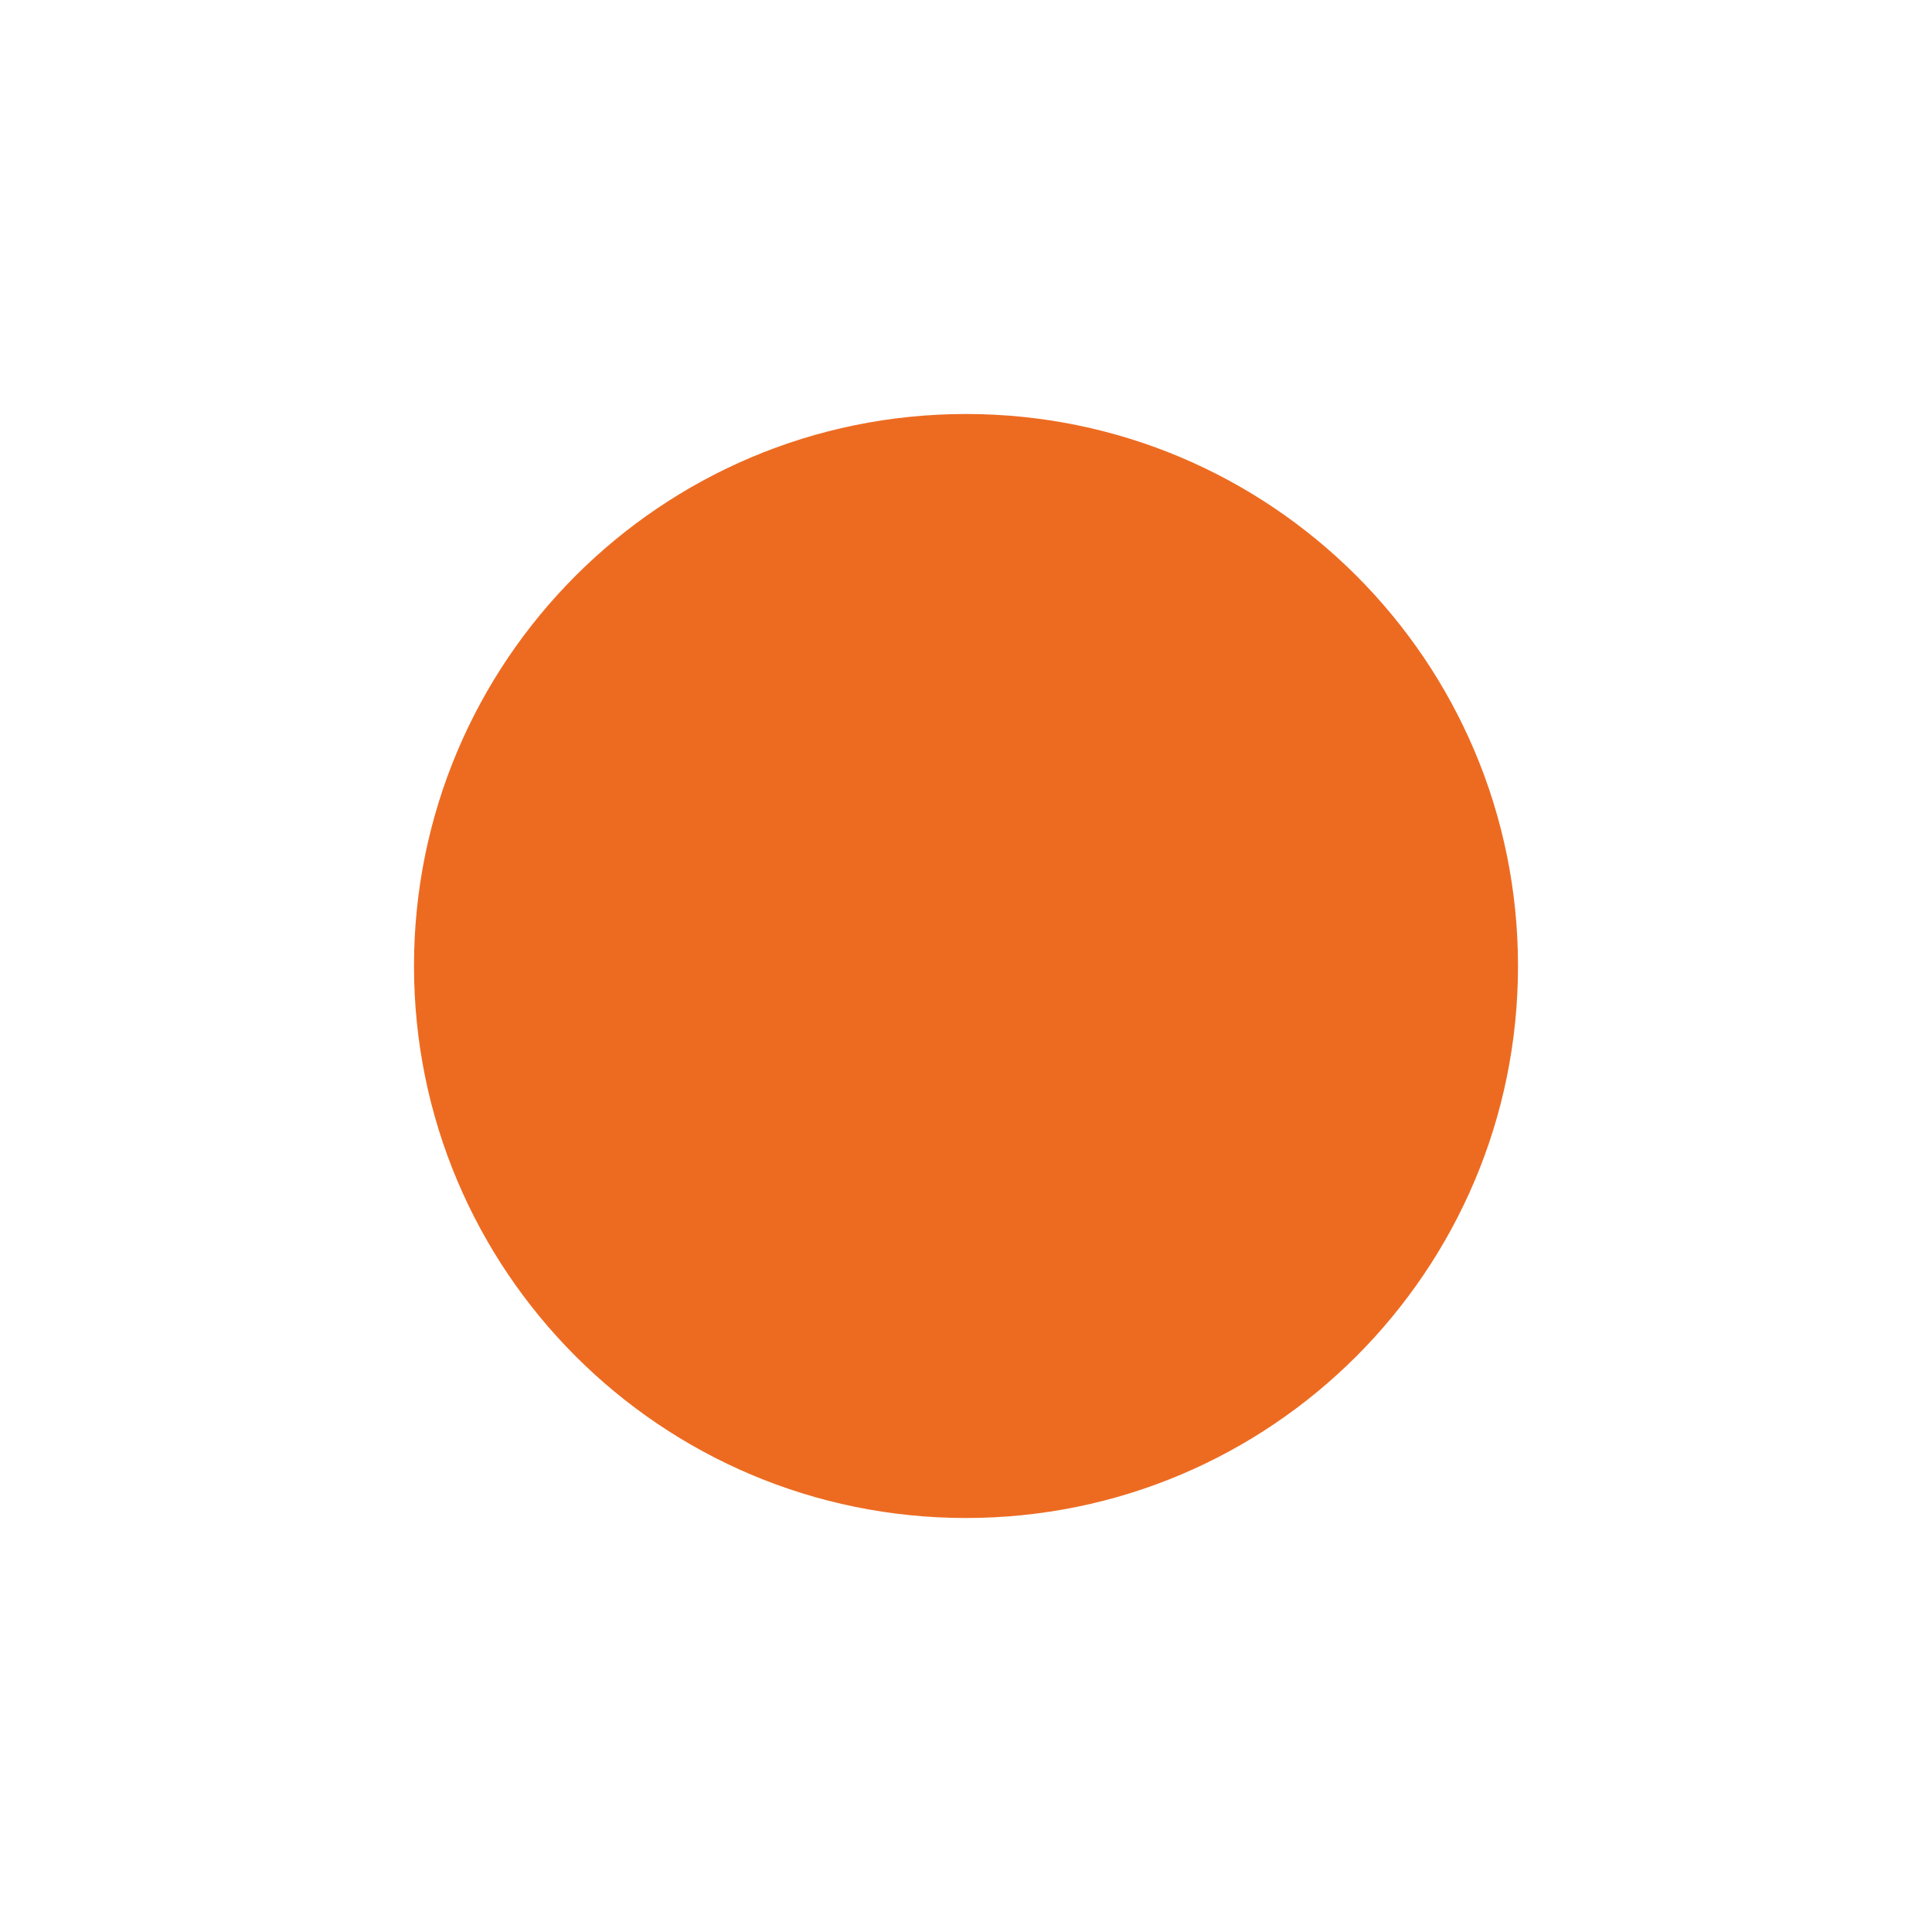
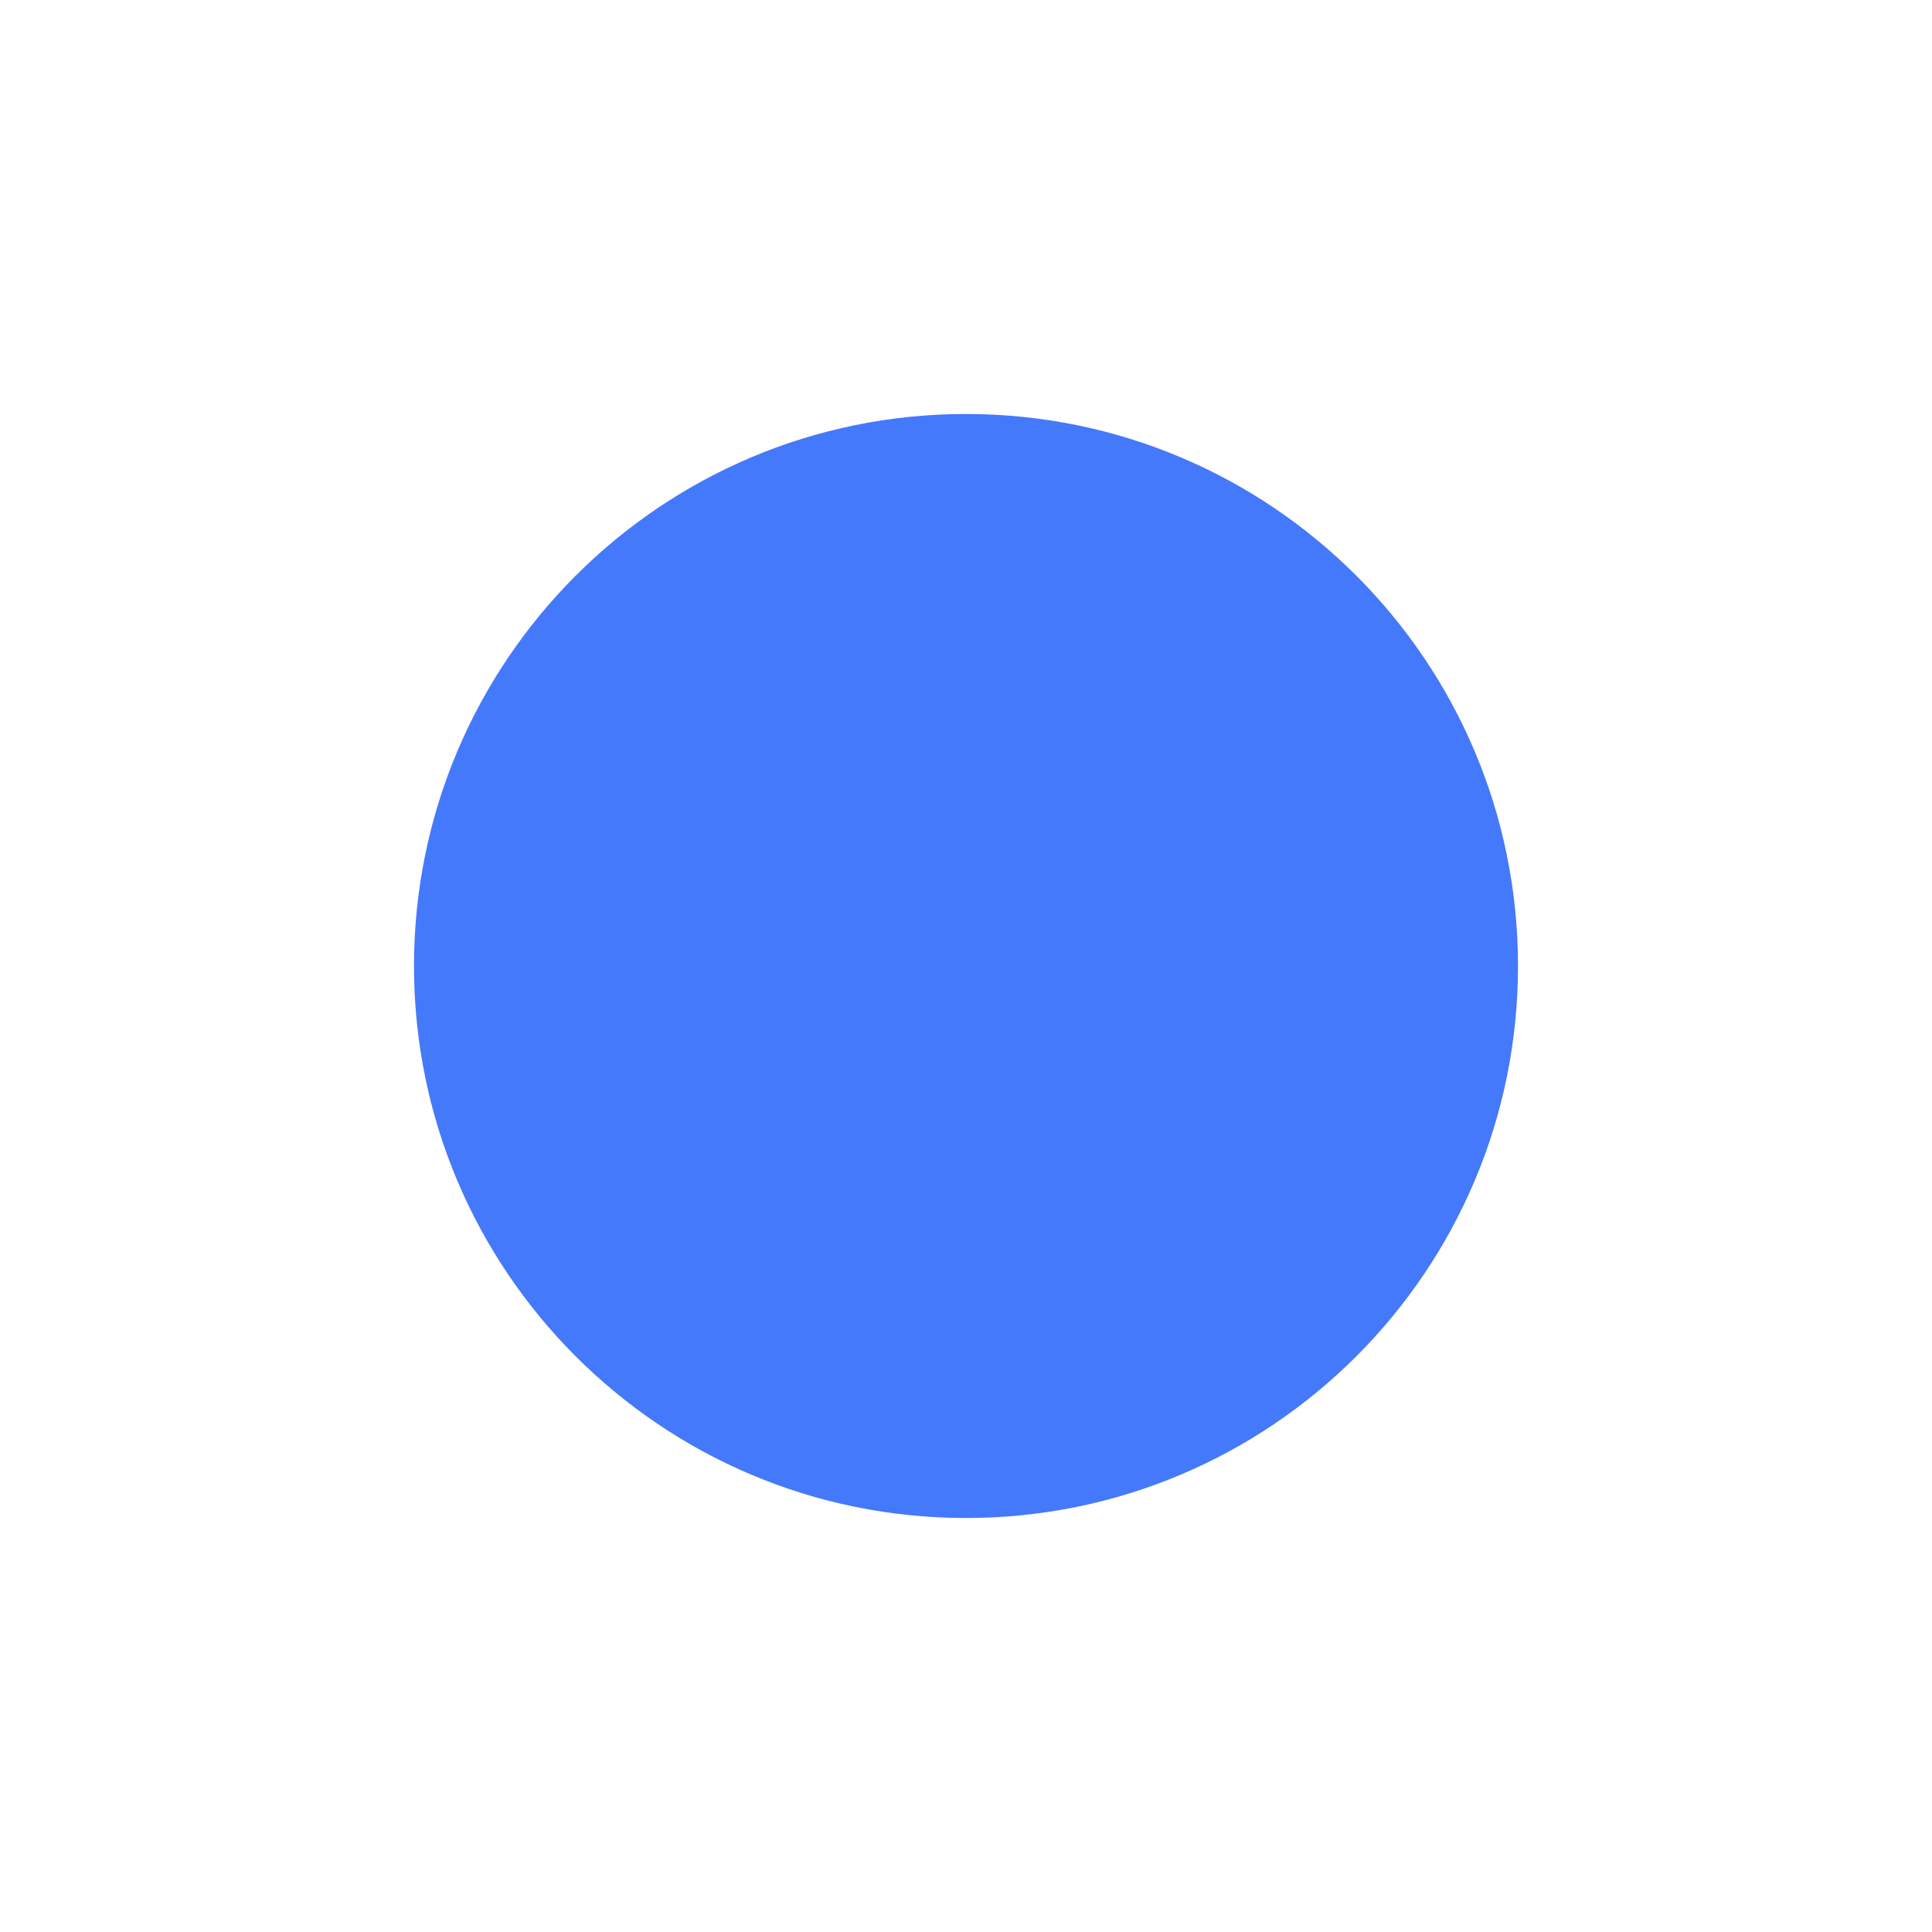
<svg xmlns="http://www.w3.org/2000/svg" version="1.1" id="Vrstva_1" x="0px" y="0px" viewBox="0 0 14 14" enable-background="new 0 0 14 14" xml:space="preserve">
  <g>
-     <circle fill="#ED6B21" cx="7" cy="7" r="4" />
+     <circle fill="#4479FB" cx="7" cy="7" r="4" />
  </g>
</svg>
